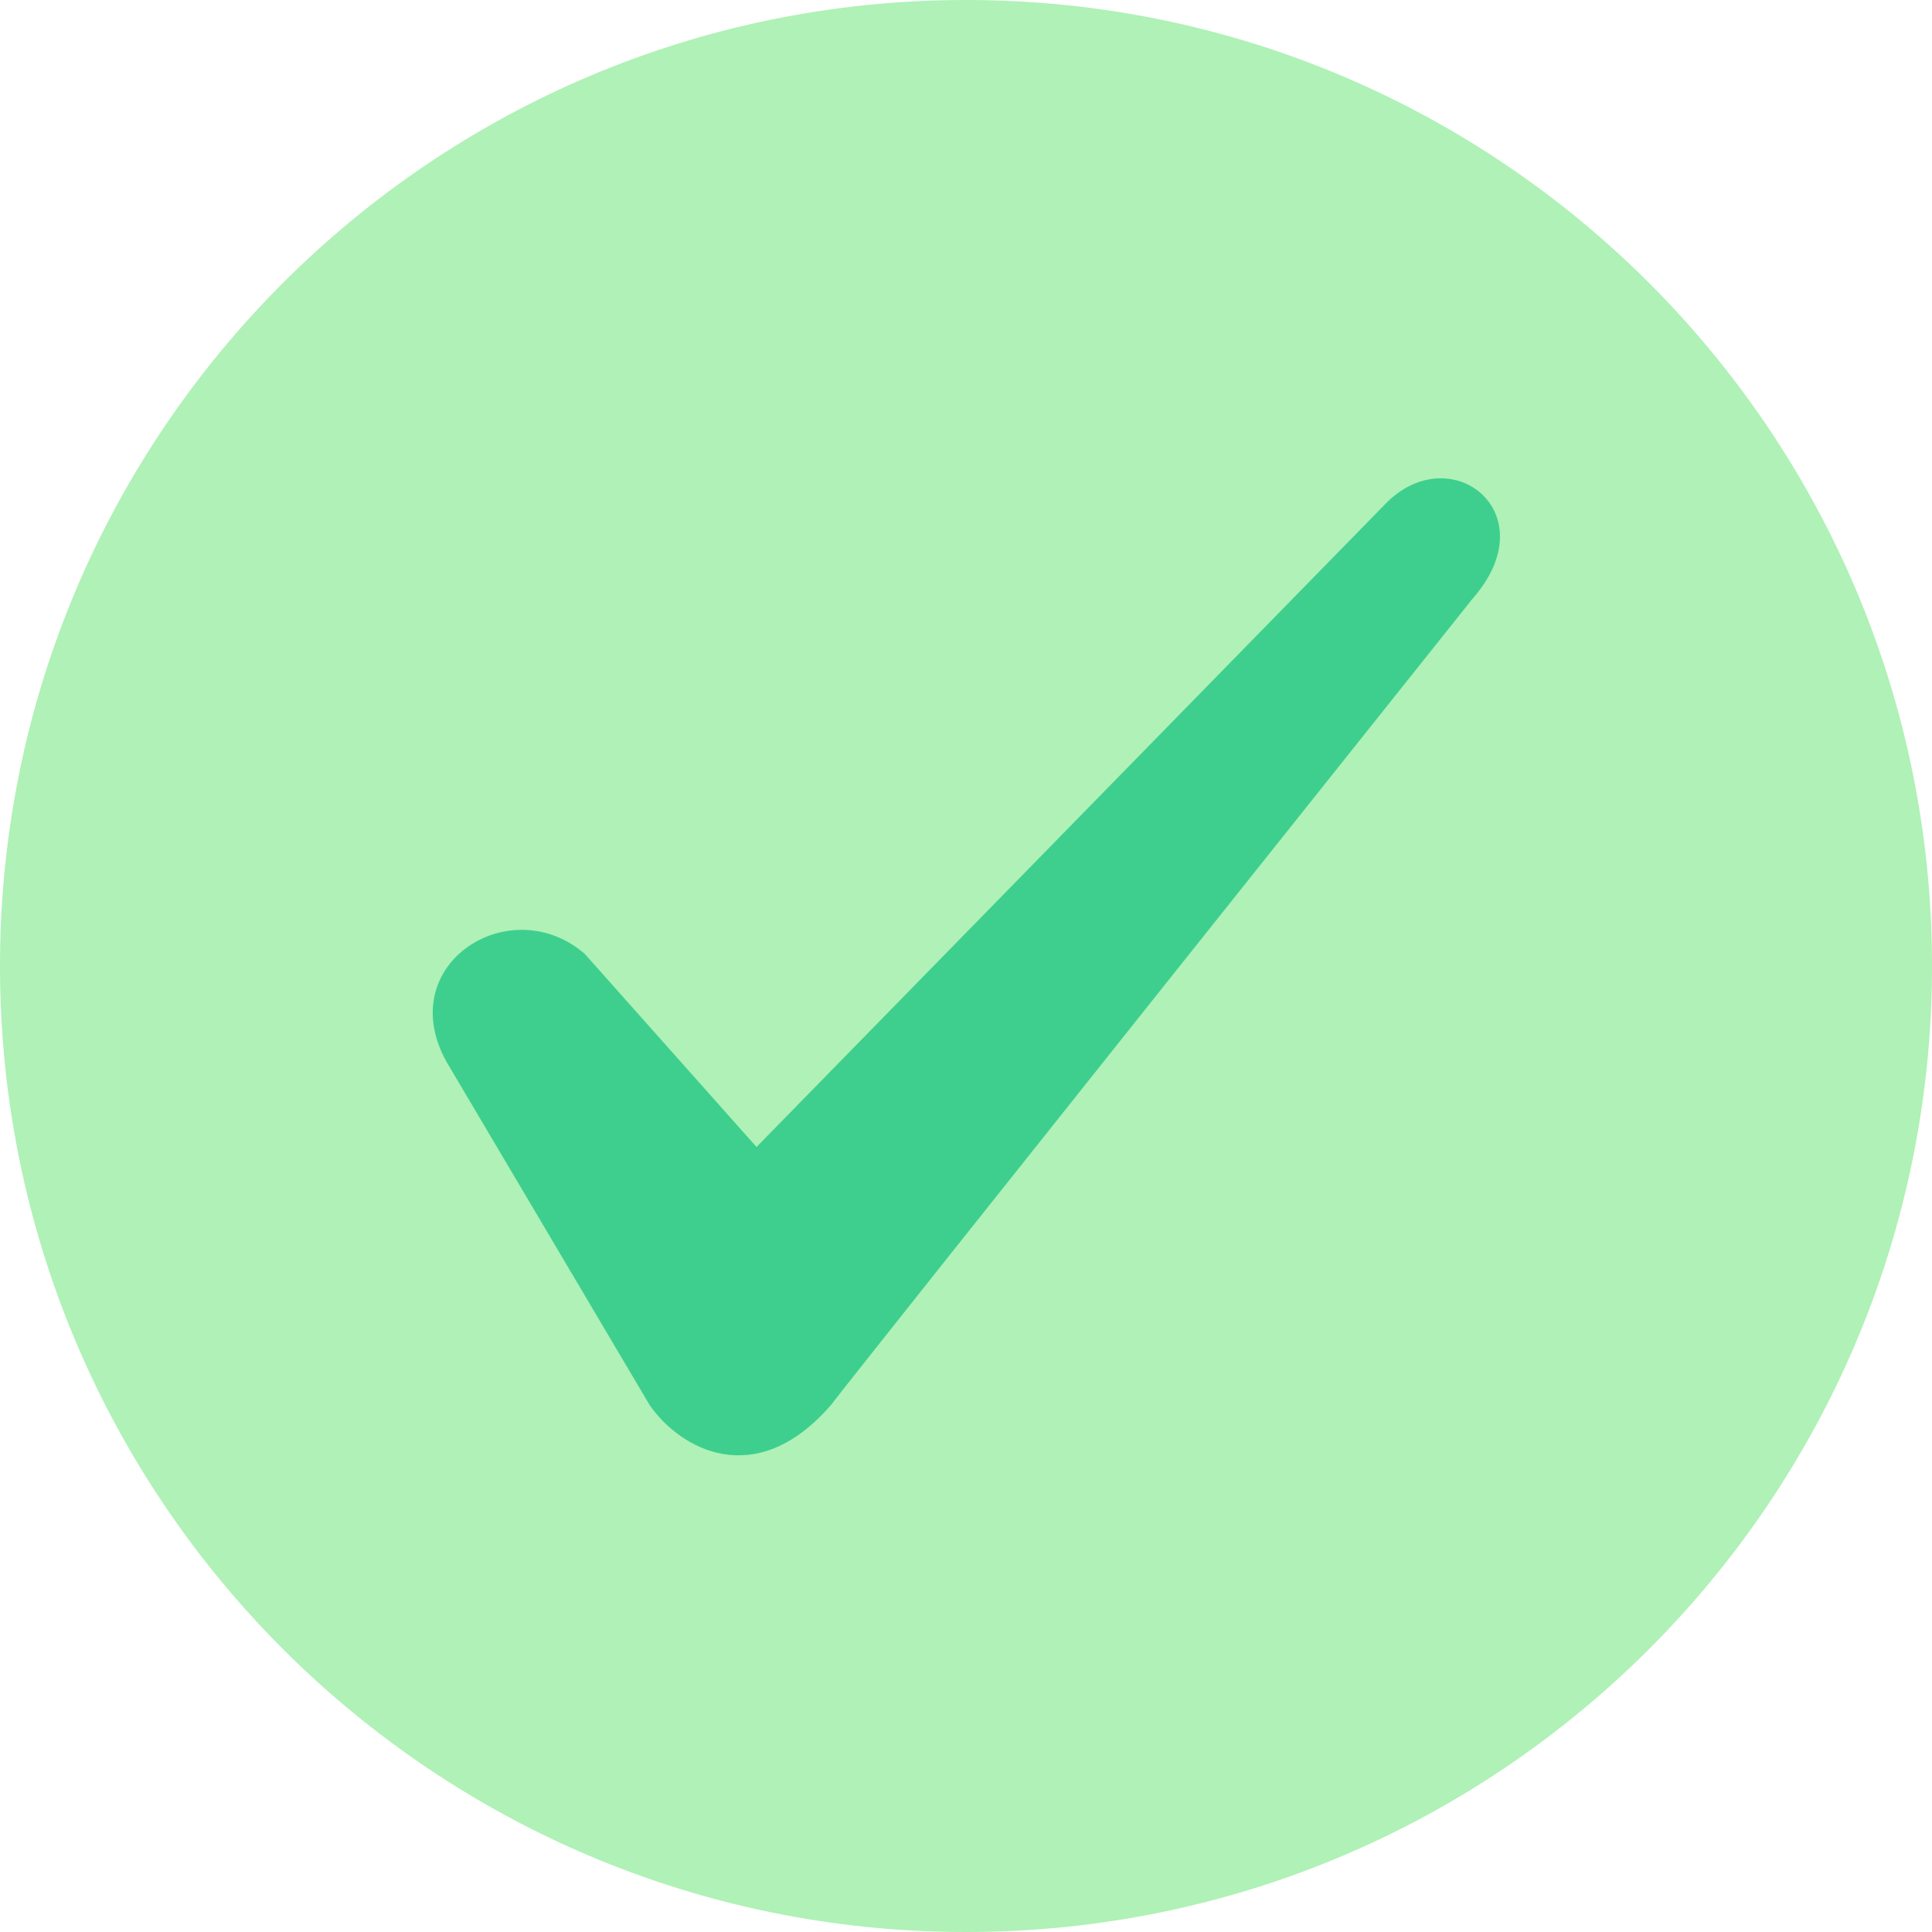
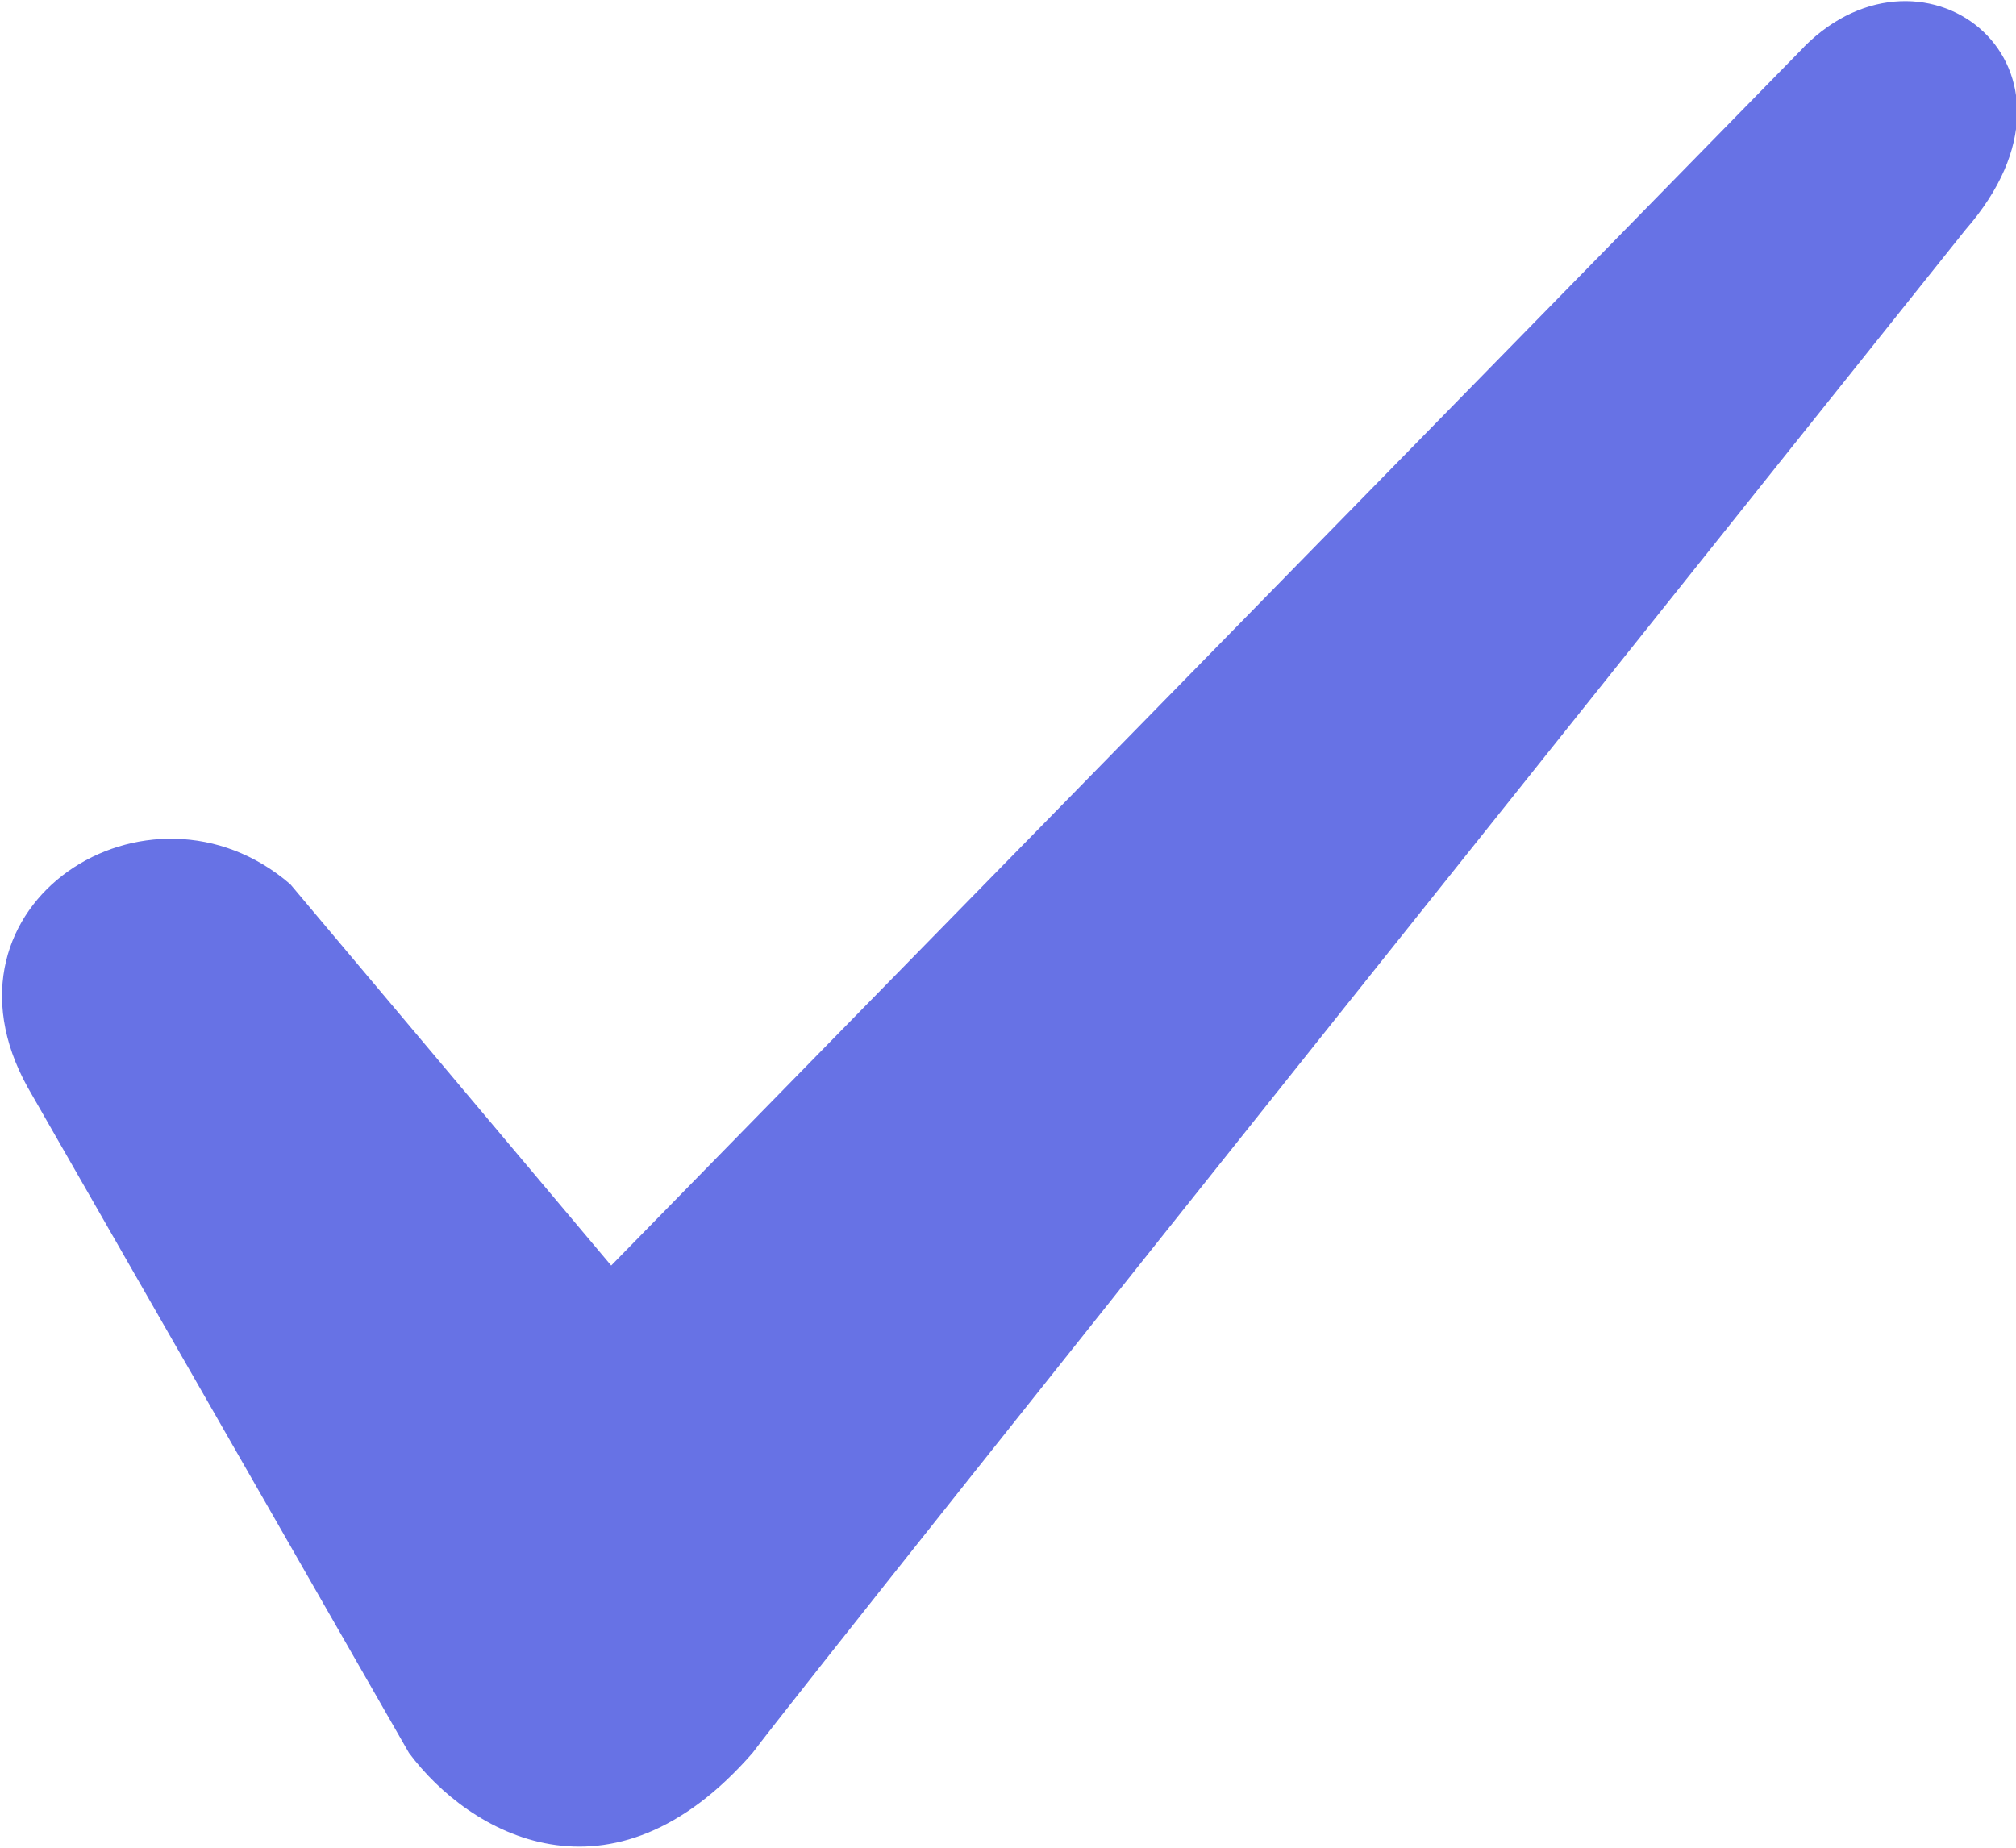
- <svg xmlns="http://www.w3.org/2000/svg" viewBox="0 0 19 19">
-   <circle cx="9.5" cy="9.5" r="9.5" fill="#AFF1B6" />
-   <path fill="#3ECF8E" d="M13.64 4.94l-6.2 6.34-1.69-1.9c-.73-.63-1.89.1-1.36 1.06l2 3.38c.3.43 1.04.85 1.78 0 .32-.42 6.31-7.93 6.31-7.93.74-.84-.2-1.58-.84-.95z" />
+ <svg xmlns="http://www.w3.org/2000/svg" width="12" height="11">
+   <path fill="#6772E5" d="M10.738.28l-7.1 7.254-1.91-2.27c-.842-.726-2.166.12-1.564 1.208l2.27 3.963c.36.484 1.204.967 2.046 0 .36-.484 7.22-9.068 7.22-9.068.843-.967-.24-1.813-.962-1.088z" />
</svg>
